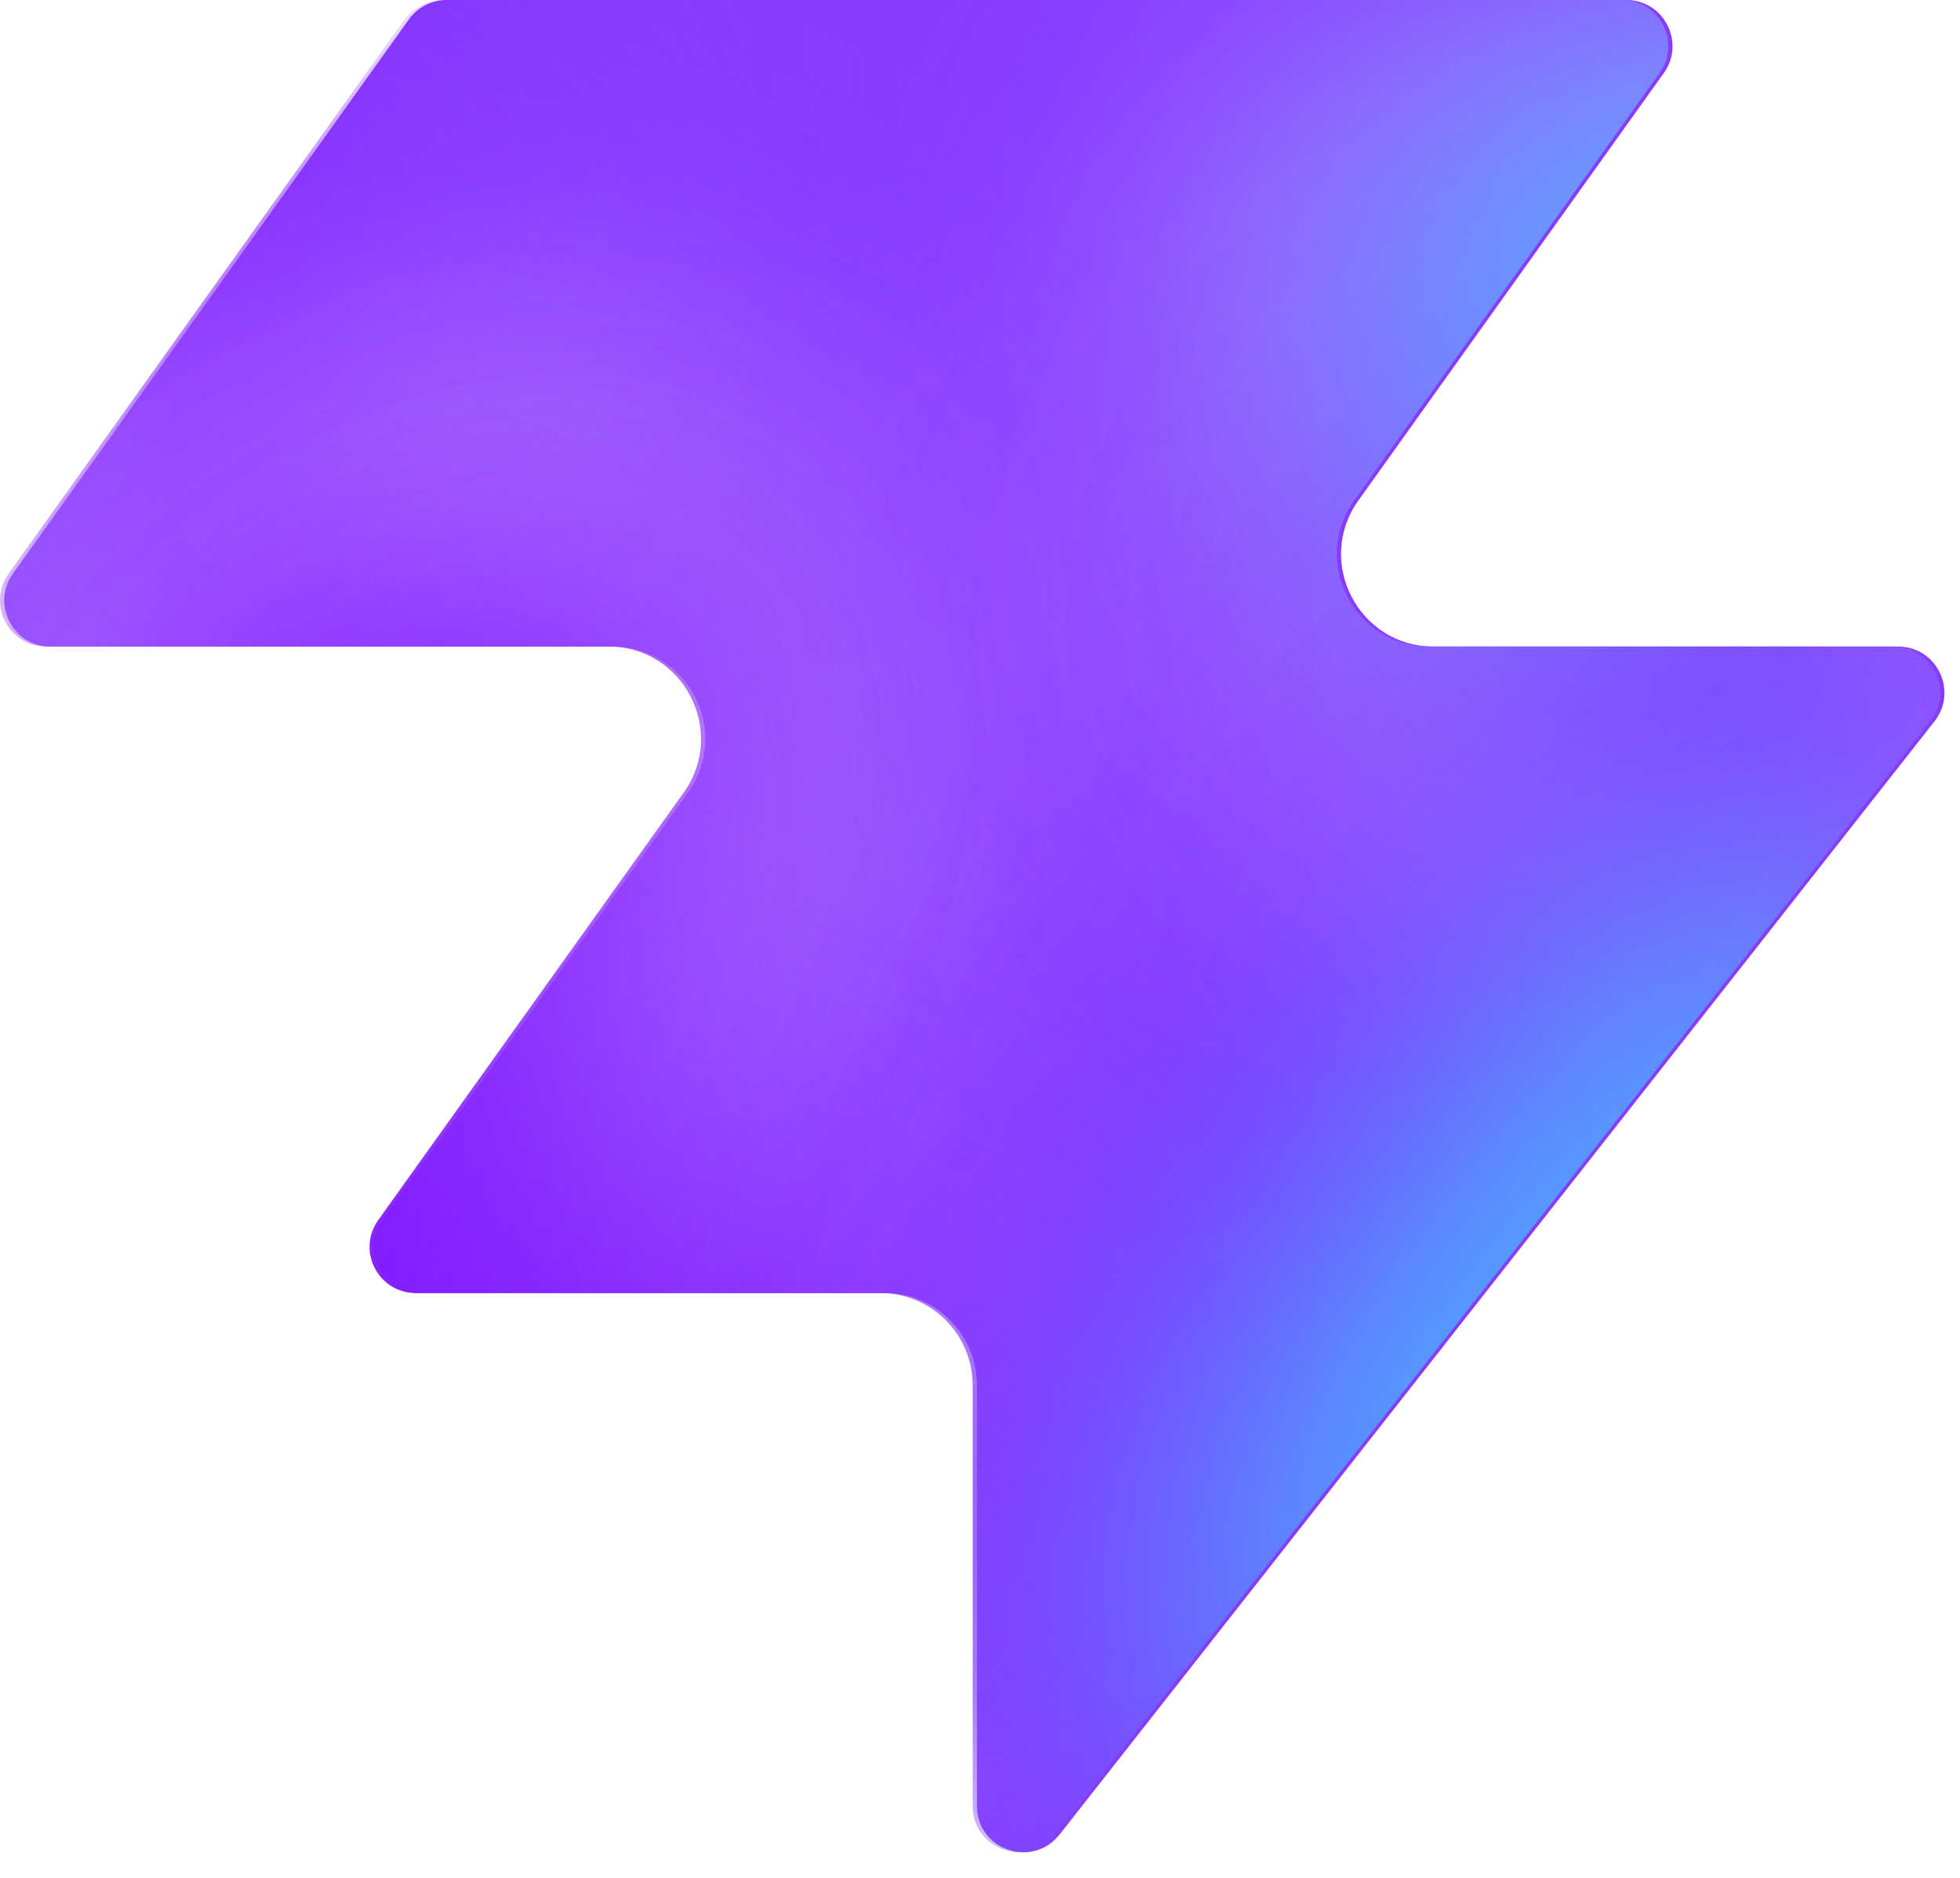
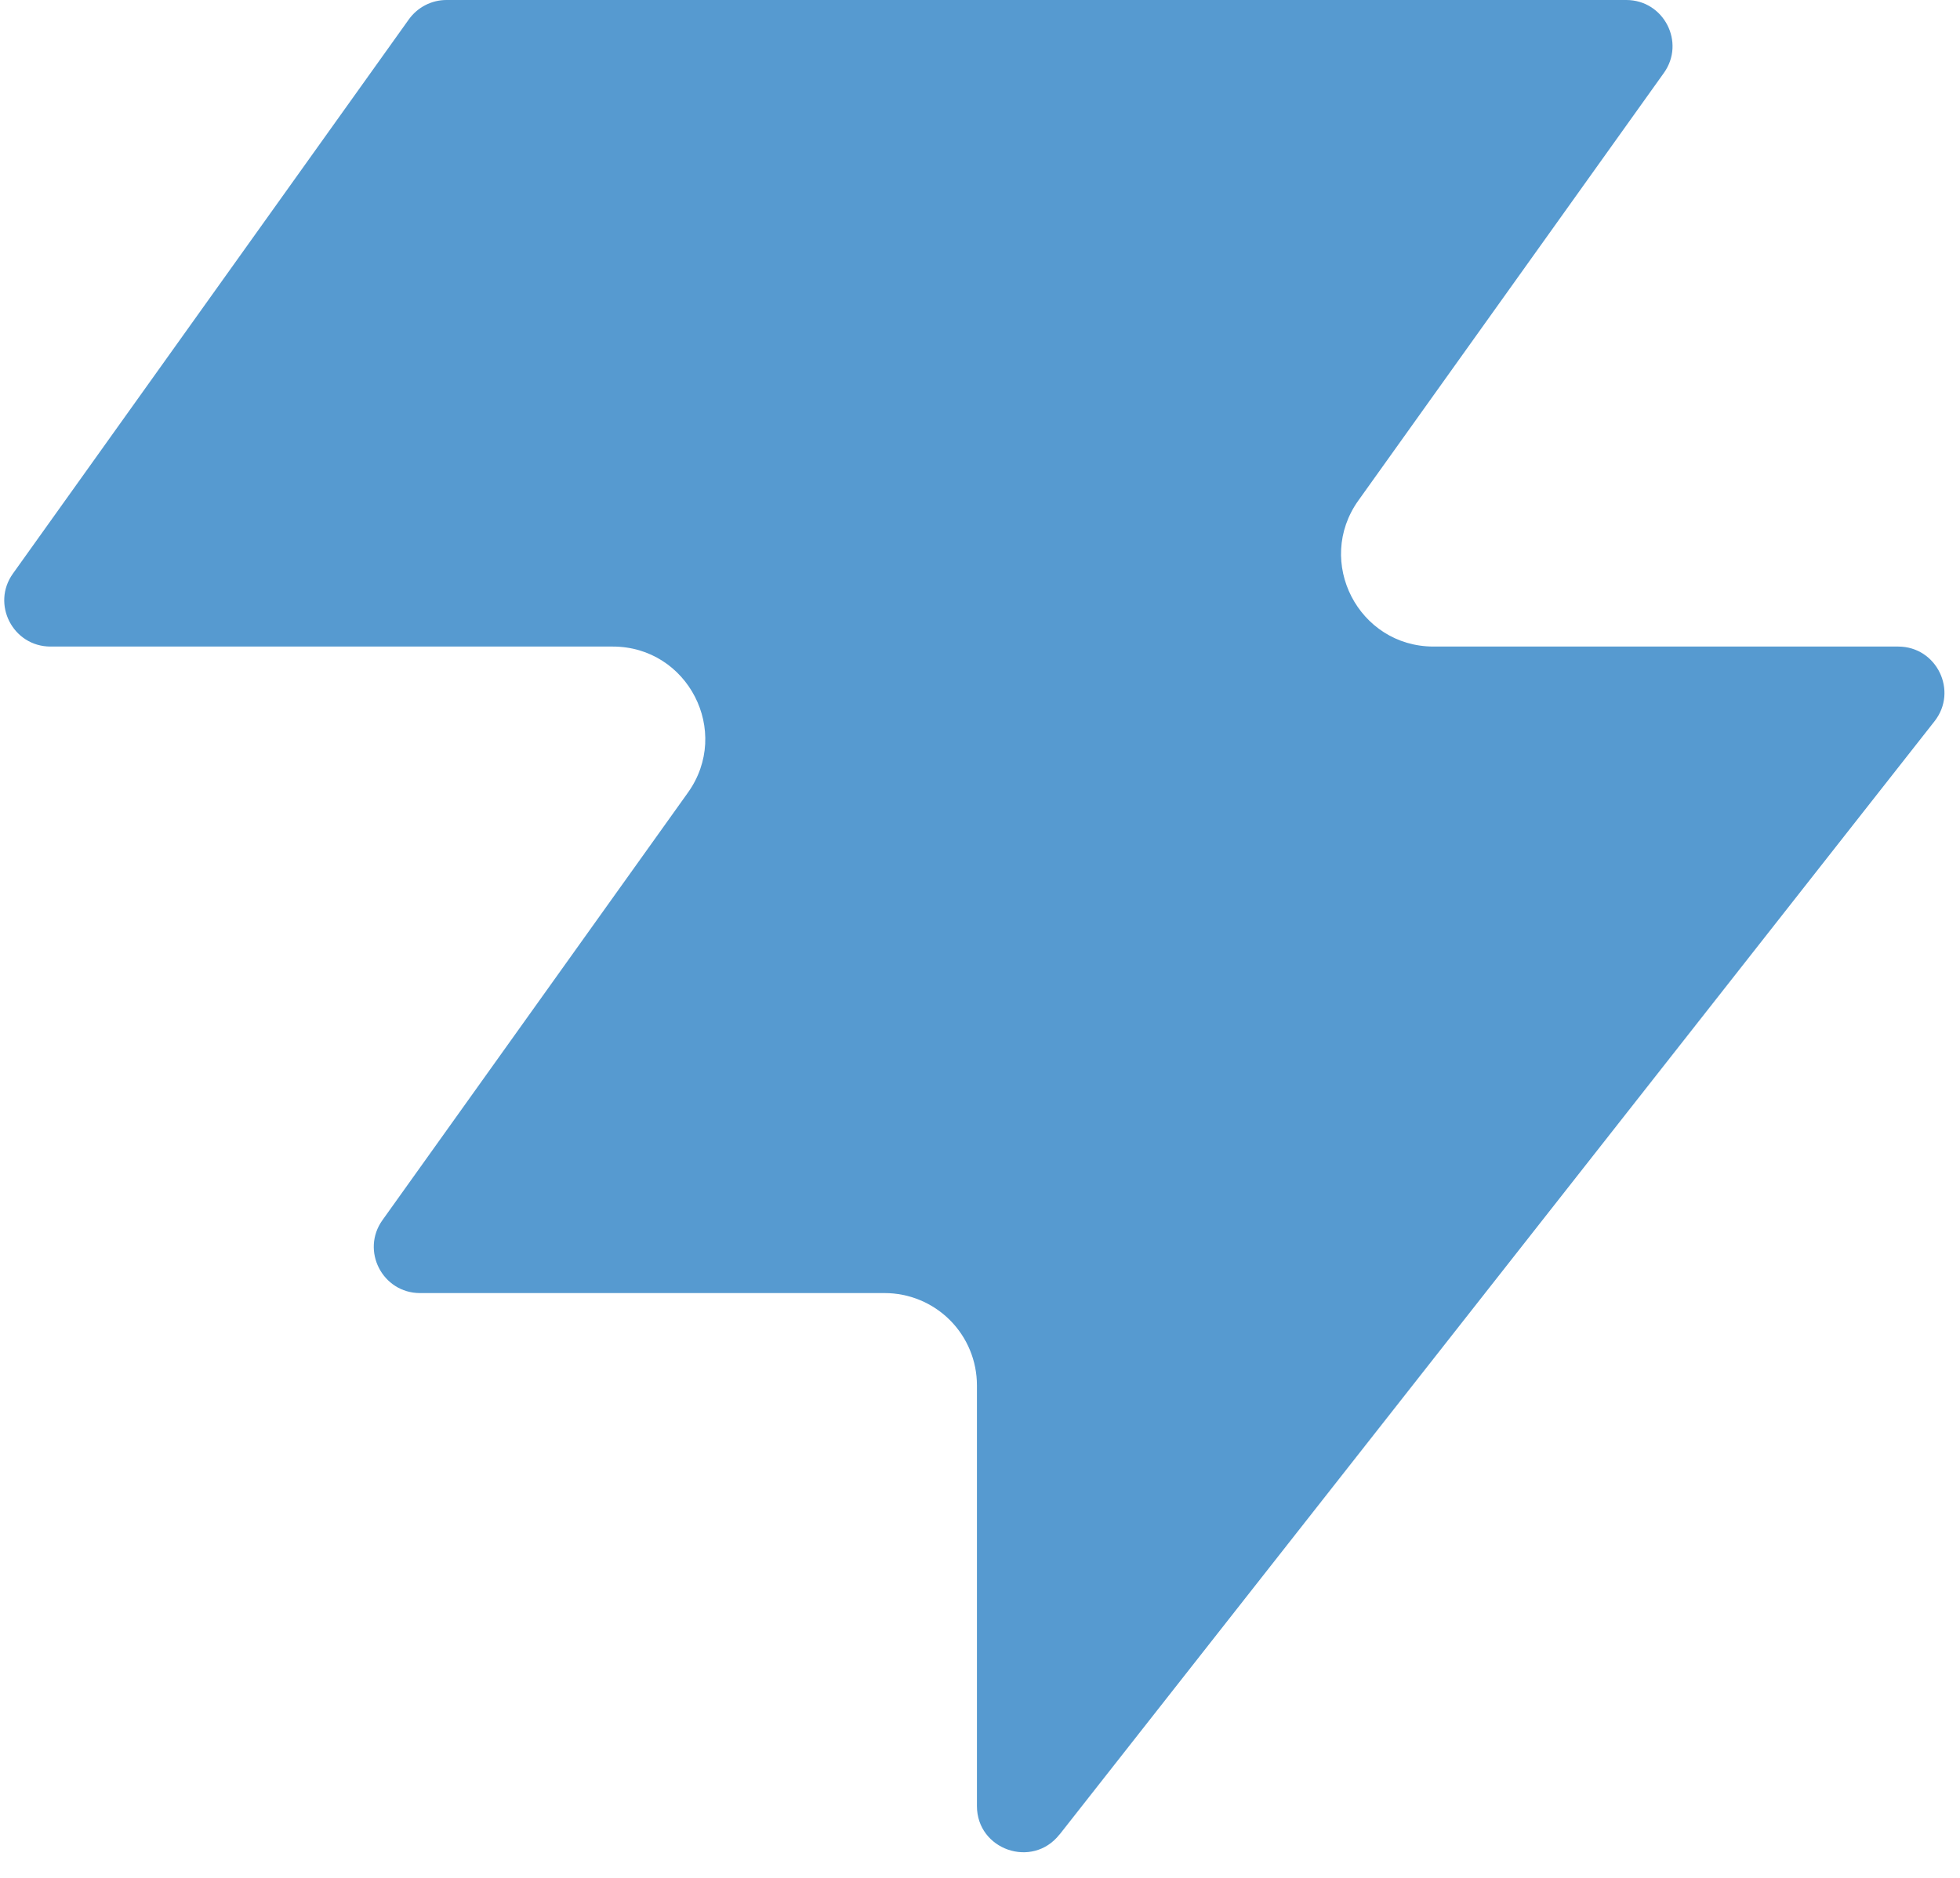
<svg xmlns="http://www.w3.org/2000/svg" width="48" height="46" fill="none" viewBox="0 0 48 46">
-   <path fill="#863bff" d="M25.946 44.938c-.664.845-2.021.375-2.021-.698V33.937a2.26 2.26 0 0 0-2.262-2.262H10.287c-.92 0-1.456-1.04-.92-1.788l7.48-10.471c1.07-1.497 0-3.578-1.842-3.578H1.237c-.92 0-1.456-1.04-.92-1.788L10.013.474c.214-.297.556-.474.92-.474h28.894c.92 0 1.456 1.04.92 1.788l-7.48 10.471c-1.07 1.498 0 3.579 1.842 3.579h11.377c.943 0 1.473 1.088.89 1.83L25.947 44.94z" style="fill:#863bff;fill:color(display-p3 .525 .23 1);fill-opacity:1" />
-   <mask id="a" width="48" height="46" x="0" y="0" maskUnits="userSpaceOnUse" style="mask-type:alpha">
-     <path fill="#000" d="M25.842 44.938c-.664.844-2.021.375-2.021-.698V33.937a2.26 2.26 0 0 0-2.262-2.262H10.183c-.92 0-1.456-1.04-.92-1.788l7.48-10.471c1.07-1.498 0-3.579-1.842-3.579H1.133c-.92 0-1.456-1.04-.92-1.787L9.91.473c.214-.297.556-.474.92-.474h28.894c.92 0 1.456 1.04.92 1.788l-7.48 10.471c-1.07 1.498 0 3.578 1.842 3.578h11.377c.943 0 1.473 1.088.89 1.832L25.843 44.94z" style="fill:#000;fill-opacity:1" />
-   </mask>
-   <g mask="url(#a)">
-     <g filter="url(#b)">
-       <ellipse cx="5.508" cy="14.704" fill="#ede6ff" rx="5.508" ry="14.704" style="fill:#ede6ff;fill:color(display-p3 .927 .903 1);fill-opacity:1" transform="matrix(.00324 1 1 -.00324 -4.47 31.516)" />
-     </g>
-     <g filter="url(#c)">
-       <ellipse cx="10.399" cy="29.851" fill="#ede6ff" rx="10.399" ry="29.851" style="fill:#ede6ff;fill:color(display-p3 .927 .903 1);fill-opacity:1" transform="matrix(.00324 1 1 -.00324 -39.328 7.883)" />
-     </g>
-     <g filter="url(#d)">
-       <ellipse cx="5.508" cy="30.487" fill="#7e14ff" rx="5.508" ry="30.487" style="fill:#7e14ff;fill:color(display-p3 .492 .077 1);fill-opacity:1" transform="rotate(89.814 -25.913 -14.639)scale(1 -1)" />
-     </g>
-     <g filter="url(#e)">
-       <ellipse cx="5.508" cy="30.599" fill="#7e14ff" rx="5.508" ry="30.599" style="fill:#7e14ff;fill:color(display-p3 .492 .077 1);fill-opacity:1" transform="rotate(89.814 -32.644 -3.334)scale(1 -1)" />
-     </g>
-     <g filter="url(#f)">
-       <ellipse cx="5.508" cy="30.599" fill="#7e14ff" rx="5.508" ry="30.599" style="fill:#7e14ff;fill:color(display-p3 .492 .077 1);fill-opacity:1" transform="matrix(.00324 1 1 -.00324 -34.34 30.47)" />
-     </g>
-     <g filter="url(#g)">
-       <ellipse cx="14.072" cy="22.078" fill="#ede6ff" rx="14.072" ry="22.078" style="fill:#ede6ff;fill:color(display-p3 .927 .903 1);fill-opacity:1" transform="rotate(93.35 24.506 48.493)scale(-1 1)" />
-     </g>
-     <g filter="url(#h)">
-       <ellipse cx="3.47" cy="21.501" fill="#7e14ff" rx="3.47" ry="21.501" style="fill:#7e14ff;fill:color(display-p3 .492 .077 1);fill-opacity:1" transform="rotate(89.009 28.708 47.59)scale(-1 1)" />
-     </g>
-     <g filter="url(#i)">
-       <ellipse cx="3.47" cy="21.501" fill="#7e14ff" rx="3.47" ry="21.501" style="fill:#7e14ff;fill:color(display-p3 .492 .077 1);fill-opacity:1" transform="rotate(89.009 28.708 47.59)scale(-1 1)" />
-     </g>
-     <g filter="url(#j)">
-       <ellipse cx=".387" cy="8.972" fill="#7e14ff" rx="4.407" ry="29.108" style="fill:#7e14ff;fill:color(display-p3 .492 .077 1);fill-opacity:1" transform="rotate(39.51 .387 8.972)" />
-     </g>
-     <g filter="url(#k)">
-       <ellipse cx="47.523" cy="-6.092" fill="#7e14ff" rx="4.407" ry="29.108" style="fill:#7e14ff;fill:color(display-p3 .492 .077 1);fill-opacity:1" transform="rotate(37.892 47.523 -6.092)" />
-     </g>
-     <g filter="url(#l)">
-       <ellipse cx="41.412" cy="6.333" fill="#47bfff" rx="5.971" ry="9.665" style="fill:#47bfff;fill:color(display-p3 .28 .748 1);fill-opacity:1" transform="rotate(37.892 41.412 6.333)" />
-     </g>
-     <g filter="url(#m)">
-       <ellipse cx="-1.879" cy="38.332" fill="#7e14ff" rx="4.407" ry="29.108" style="fill:#7e14ff;fill:color(display-p3 .492 .077 1);fill-opacity:1" transform="rotate(37.892 -1.88 38.332)" />
-     </g>
-     <g filter="url(#n)">
-       <ellipse cx="-1.879" cy="38.332" fill="#7e14ff" rx="4.407" ry="29.108" style="fill:#7e14ff;fill:color(display-p3 .492 .077 1);fill-opacity:1" transform="rotate(37.892 -1.88 38.332)" />
-     </g>
-     <g filter="url(#o)">
-       <ellipse cx="35.651" cy="29.907" fill="#7e14ff" rx="4.407" ry="29.108" style="fill:#7e14ff;fill:color(display-p3 .492 .077 1);fill-opacity:1" transform="rotate(37.892 35.651 29.907)" />
-     </g>
-     <g filter="url(#p)">
-       <ellipse cx="38.418" cy="32.4" fill="#47bfff" rx="5.971" ry="15.297" style="fill:#47bfff;fill:color(display-p3 .28 .748 1);fill-opacity:1" transform="rotate(37.892 38.418 32.4)" />
-     </g>
-   </g>
-   <defs>
-     <filter id="b" width="60.045" height="41.654" x="-19.77" y="16.149" color-interpolation-filters="sRGB" filterUnits="userSpaceOnUse">
-       <feFlood flood-opacity="0" result="BackgroundImageFix" />
-       <feBlend in="SourceGraphic" in2="BackgroundImageFix" result="shape" />
-       <feGaussianBlur result="effect1_foregroundBlur_2002_17158" stdDeviation="7.659" />
-     </filter>
-     <filter id="c" width="90.34" height="51.437" x="-54.613" y="-7.533" color-interpolation-filters="sRGB" filterUnits="userSpaceOnUse">
-       <feFlood flood-opacity="0" result="BackgroundImageFix" />
-       <feBlend in="SourceGraphic" in2="BackgroundImageFix" result="shape" />
-       <feGaussianBlur result="effect1_foregroundBlur_2002_17158" stdDeviation="7.659" />
-     </filter>
-     <filter id="d" width="79.355" height="29.4" x="-49.64" y="2.03" color-interpolation-filters="sRGB" filterUnits="userSpaceOnUse">
-       <feFlood flood-opacity="0" result="BackgroundImageFix" />
-       <feBlend in="SourceGraphic" in2="BackgroundImageFix" result="shape" />
-       <feGaussianBlur result="effect1_foregroundBlur_2002_17158" stdDeviation="4.596" />
-     </filter>
-     <filter id="e" width="79.579" height="29.4" x="-45.045" y="20.029" color-interpolation-filters="sRGB" filterUnits="userSpaceOnUse">
-       <feFlood flood-opacity="0" result="BackgroundImageFix" />
-       <feBlend in="SourceGraphic" in2="BackgroundImageFix" result="shape" />
-       <feGaussianBlur result="effect1_foregroundBlur_2002_17158" stdDeviation="4.596" />
-     </filter>
-     <filter id="f" width="79.579" height="29.4" x="-43.513" y="21.178" color-interpolation-filters="sRGB" filterUnits="userSpaceOnUse">
-       <feFlood flood-opacity="0" result="BackgroundImageFix" />
-       <feBlend in="SourceGraphic" in2="BackgroundImageFix" result="shape" />
-       <feGaussianBlur result="effect1_foregroundBlur_2002_17158" stdDeviation="4.596" />
-     </filter>
-     <filter id="g" width="74.749" height="58.852" x="15.756" y="-17.901" color-interpolation-filters="sRGB" filterUnits="userSpaceOnUse">
-       <feFlood flood-opacity="0" result="BackgroundImageFix" />
-       <feBlend in="SourceGraphic" in2="BackgroundImageFix" result="shape" />
-       <feGaussianBlur result="effect1_foregroundBlur_2002_17158" stdDeviation="7.659" />
-     </filter>
-     <filter id="h" width="61.377" height="25.362" x="23.548" y="2.284" color-interpolation-filters="sRGB" filterUnits="userSpaceOnUse">
-       <feFlood flood-opacity="0" result="BackgroundImageFix" />
-       <feBlend in="SourceGraphic" in2="BackgroundImageFix" result="shape" />
-       <feGaussianBlur result="effect1_foregroundBlur_2002_17158" stdDeviation="4.596" />
-     </filter>
-     <filter id="i" width="61.377" height="25.362" x="23.548" y="2.284" color-interpolation-filters="sRGB" filterUnits="userSpaceOnUse">
-       <feFlood flood-opacity="0" result="BackgroundImageFix" />
-       <feBlend in="SourceGraphic" in2="BackgroundImageFix" result="shape" />
-       <feGaussianBlur result="effect1_foregroundBlur_2002_17158" stdDeviation="4.596" />
-     </filter>
-     <filter id="j" width="56.045" height="63.649" x="-27.636" y="-22.853" color-interpolation-filters="sRGB" filterUnits="userSpaceOnUse">
-       <feFlood flood-opacity="0" result="BackgroundImageFix" />
-       <feBlend in="SourceGraphic" in2="BackgroundImageFix" result="shape" />
-       <feGaussianBlur result="effect1_foregroundBlur_2002_17158" stdDeviation="4.596" />
-     </filter>
-     <filter id="k" width="54.814" height="64.646" x="20.116" y="-38.415" color-interpolation-filters="sRGB" filterUnits="userSpaceOnUse">
-       <feFlood flood-opacity="0" result="BackgroundImageFix" />
-       <feBlend in="SourceGraphic" in2="BackgroundImageFix" result="shape" />
-       <feGaussianBlur result="effect1_foregroundBlur_2002_17158" stdDeviation="4.596" />
-     </filter>
-     <filter id="l" width="33.541" height="35.313" x="24.641" y="-11.323" color-interpolation-filters="sRGB" filterUnits="userSpaceOnUse">
-       <feFlood flood-opacity="0" result="BackgroundImageFix" />
-       <feBlend in="SourceGraphic" in2="BackgroundImageFix" result="shape" />
-       <feGaussianBlur result="effect1_foregroundBlur_2002_17158" stdDeviation="4.596" />
-     </filter>
-     <filter id="m" width="54.814" height="64.646" x="-29.286" y="6.009" color-interpolation-filters="sRGB" filterUnits="userSpaceOnUse">
-       <feFlood flood-opacity="0" result="BackgroundImageFix" />
-       <feBlend in="SourceGraphic" in2="BackgroundImageFix" result="shape" />
-       <feGaussianBlur result="effect1_foregroundBlur_2002_17158" stdDeviation="4.596" />
-     </filter>
-     <filter id="n" width="54.814" height="64.646" x="-29.286" y="6.009" color-interpolation-filters="sRGB" filterUnits="userSpaceOnUse">
-       <feFlood flood-opacity="0" result="BackgroundImageFix" />
-       <feBlend in="SourceGraphic" in2="BackgroundImageFix" result="shape" />
-       <feGaussianBlur result="effect1_foregroundBlur_2002_17158" stdDeviation="4.596" />
-     </filter>
-     <filter id="o" width="54.814" height="64.646" x="8.244" y="-2.416" color-interpolation-filters="sRGB" filterUnits="userSpaceOnUse">
-       <feFlood flood-opacity="0" result="BackgroundImageFix" />
-       <feBlend in="SourceGraphic" in2="BackgroundImageFix" result="shape" />
-       <feGaussianBlur result="effect1_foregroundBlur_2002_17158" stdDeviation="4.596" />
-     </filter>
-     <filter id="p" width="39.409" height="43.623" x="18.713" y="10.588" color-interpolation-filters="sRGB" filterUnits="userSpaceOnUse">
-       <feFlood flood-opacity="0" result="BackgroundImageFix" />
-       <feBlend in="SourceGraphic" in2="BackgroundImageFix" result="shape" />
-       <feGaussianBlur result="effect1_foregroundBlur_2002_17158" stdDeviation="4.596" />
-     </filter>
-   </defs>
+   <path fill="#569AD0" d="M25.946 44.938c-.664.845-2.021.375-2.021-.698V33.937a2.26 2.26 0 0 0-2.262-2.262H10.287c-.92 0-1.456-1.04-.92-1.788l7.48-10.471c1.07-1.497 0-3.578-1.842-3.578H1.237c-.92 0-1.456-1.04-.92-1.788L10.013.474c.214-.297.556-.474.92-.474h28.894c.92 0 1.456 1.04.92 1.788l-7.48 10.471c-1.07 1.498 0 3.579 1.842 3.579h11.377c.943 0 1.473 1.088.89 1.83L25.947 44.94z" />
</svg>
